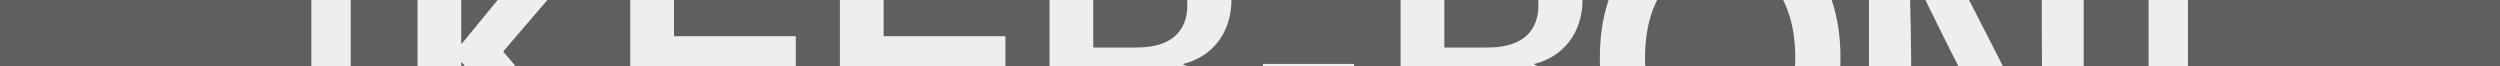
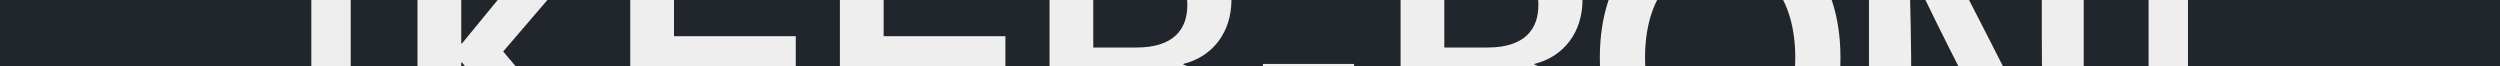
<svg xmlns="http://www.w3.org/2000/svg" width="1440" height="38" viewBox="0 0 1440 38" fill="none">
  <mask id="mask0_182_1536" style="mask-type:alpha" maskUnits="userSpaceOnUse" x="0" y="0" width="1440" height="38">
    <rect width="1440" height="38" fill="#C4C4C4" />
  </mask>
  <g mask="url(#mask0_182_1536)">
-     <rect y="-331" width="1440" height="800" fill="#5F5F5F" />
+     <rect y="-331" width="1440" height="800" fill="#20262C" />
    <path d="M226.16 -44.91V-59.61H179.33V127.29H226.16V112.59H202.01V-44.91H226.16ZM1260.27 -59.61H1213.44V-44.91H1237.59V112.59H1213.44V127.29H1260.27V-59.61Z" fill="#EEEEEE" />
-     <path d="M289.26 17.67L350.37 -53.52H320.13L265.53 13.05H265.11V-53.52H239.91V96H265.11V23.97H265.53L323.28 96H355.83L289.26 17.67ZM462.417 -31.68V-53.52H362.457V96H464.517V74.16H387.657V30.48H457.797V8.85H387.657V-31.68H462.417ZM583.167 -31.68V-53.52H483.207V96H585.267V74.16H508.407V30.48H578.547V8.85H508.407V-31.68H583.167ZM603.957 -53.52V96H629.157V35.94H650.787C666.117 35.94 672.627 41.61 678.507 58.41L691.107 96H718.617L703.287 53.79C696.567 35.1 691.737 28.8 681.027 25.23V24.81C698.037 20.61 708.747 6.54 708.747 -12.15C708.747 -38.19 692.157 -53.52 655.407 -53.52H603.957ZM629.157 -32.73H652.677C672.417 -32.73 683.337 -25.59 683.337 -9.63C683.547 5.28 674.937 15.36 654.147 15.36H629.157V-32.73ZM779.374 44.55V24.81H726.874V44.55H779.374ZM806.164 -53.52V96H831.364V35.94H852.994C868.324 35.94 874.834 41.61 880.714 58.41L893.314 96H920.824L905.494 53.79C898.774 35.1 893.944 28.8 883.234 25.23V24.81C900.244 20.61 910.954 6.54 910.954 -12.15C910.954 -38.19 894.364 -53.52 857.614 -53.52H806.164ZM831.364 -32.73H854.884C874.624 -32.73 885.544 -25.59 885.544 -9.63C885.754 5.28 877.144 15.36 856.354 15.36H831.364V-32.73ZM990.235 -56.67C947.395 -56.67 920.935 -26.85 920.935 21.24C920.935 69.33 947.395 99.15 990.235 99.15C1033.08 99.15 1059.54 69.33 1059.54 21.24C1059.54 -26.85 1033.08 -56.67 990.235 -56.67ZM990.235 -34.2C1016.91 -34.2 1033.5 -12.99 1033.5 21.24C1033.5 55.47 1016.91 76.68 990.235 76.68C963.565 76.68 946.975 55.47 946.975 21.24C946.975 -12.99 963.565 -34.2 990.235 -34.2ZM1199.65 96V-53.52H1175.5V5.28C1175.5 27.96 1175.92 50.64 1176.55 73.32H1176.13C1166.05 51.9 1155.34 30.27 1144.42 9.06L1112.29 -53.52H1075.96V96H1100.32V37.2C1100.32 14.52 1099.9 -8.16 1099.06 -30.84H1099.48C1109.56 -9.42 1120.27 12.21 1131.19 33.42L1163.53 96H1199.65Z" fill="#5F5F5F" />
+     <path d="M289.26 17.67L350.37 -53.52H320.13L265.53 13.05H265.11V-53.52H239.91V96H265.11V23.97H265.53L323.28 96H355.83L289.26 17.67ZM462.417 -31.68V-53.52H362.457V96H464.517V74.16H387.657V30.48H457.797V8.85H387.657V-31.68H462.417ZM583.167 -31.68V-53.52H483.207V96H585.267V74.16H508.407V30.48H578.547V8.85H508.407V-31.68H583.167ZM603.957 -53.52V96H629.157V35.94H650.787C666.117 35.94 672.627 41.61 678.507 58.41L691.107 96H718.617L703.287 53.79C696.567 35.1 691.737 28.8 681.027 25.23V24.81C698.037 20.61 708.747 6.54 708.747 -12.15C708.747 -38.19 692.157 -53.52 655.407 -53.52H603.957ZM629.157 -32.73H652.677C672.417 -32.73 683.337 -25.59 683.337 -9.63C683.547 5.28 674.937 15.36 654.147 15.36H629.157V-32.73ZM779.374 44.55V24.81H726.874V44.55H779.374ZM806.164 -53.52V96H831.364V35.94H852.994C868.324 35.94 874.834 41.61 880.714 58.41L893.314 96H920.824L905.494 53.79C898.774 35.1 893.944 28.8 883.234 25.23V24.81C900.244 20.61 910.954 6.54 910.954 -12.15C910.954 -38.19 894.364 -53.52 857.614 -53.52H806.164ZM831.364 -32.73H854.884C874.624 -32.73 885.544 -25.59 885.544 -9.63C885.754 5.28 877.144 15.36 856.354 15.36H831.364V-32.73ZM990.235 -56.67C947.395 -56.67 920.935 -26.85 920.935 21.24C920.935 69.33 947.395 99.15 990.235 99.15C1033.08 99.15 1059.54 69.33 1059.54 21.24C1059.54 -26.85 1033.08 -56.67 990.235 -56.67ZM990.235 -34.2C1016.91 -34.2 1033.5 -12.99 1033.5 21.24C1033.5 55.47 1016.91 76.68 990.235 76.68C963.565 76.68 946.975 55.47 946.975 21.24C946.975 -12.99 963.565 -34.2 990.235 -34.2ZM1199.65 96V-53.52H1175.5V5.28C1175.5 27.96 1175.92 50.64 1176.55 73.32H1176.13C1166.05 51.9 1155.34 30.27 1144.42 9.06L1112.29 -53.52H1075.96V96H1100.32V37.2C1100.32 14.52 1099.9 -8.16 1099.06 -30.84H1099.48C1109.56 -9.42 1120.27 12.21 1131.19 33.42L1163.53 96H1199.65Z" fill="#20262C" />
    <path d="M289.83 29.67L350.94 -41.52H320.7L266.1 25.05H265.68V-41.52H240.48V108H265.68V35.97H266.1L323.85 108H356.4L289.83 29.67ZM462.986 -19.68V-41.52H363.026V108H465.086V86.16H388.226V42.48H458.366V20.85H388.226V-19.68H462.986ZM583.736 -19.68V-41.52H483.776V108H585.836V86.16H508.976V42.48H579.116V20.85H508.976V-19.68H583.736ZM604.526 -41.52V108H629.726V47.94H651.356C666.686 47.94 673.196 53.61 679.076 70.41L691.676 108H719.186L703.856 65.79C697.136 47.1 692.306 40.8 681.596 37.23V36.81C698.606 32.61 709.316 18.54 709.316 -0.15C709.316 -26.19 692.726 -41.52 655.976 -41.52H604.526ZM629.726 -20.73H653.246C672.986 -20.73 683.906 -13.59 683.906 2.37C684.116 17.28 675.506 27.36 654.716 27.36H629.726V-20.73ZM779.944 56.55V36.81H727.444V56.55H779.944ZM806.734 -41.52V108H831.934V47.94H853.564C868.894 47.94 875.404 53.61 881.284 70.41L893.884 108H921.394L906.064 65.79C899.344 47.1 894.514 40.8 883.804 37.23V36.81C900.814 32.61 911.524 18.54 911.524 -0.15C911.524 -26.19 894.934 -41.52 858.184 -41.52H806.734ZM831.934 -20.73H855.454C875.194 -20.73 886.114 -13.59 886.114 2.37C886.324 17.28 877.714 27.36 856.924 27.36H831.934V-20.73ZM990.805 -44.67C947.965 -44.67 921.505 -14.85 921.505 33.24C921.505 81.33 947.965 111.15 990.805 111.15C1033.65 111.15 1060.11 81.33 1060.11 33.24C1060.11 -14.85 1033.65 -44.67 990.805 -44.67ZM990.805 -22.2C1017.48 -22.2 1034.07 -0.99 1034.07 33.24C1034.07 67.47 1017.48 88.68 990.805 88.68C964.135 88.68 947.545 67.47 947.545 33.24C947.545 -0.99 964.135 -22.2 990.805 -22.2ZM1200.22 108V-41.52H1176.07V17.28C1176.07 39.96 1176.49 62.64 1177.12 85.32H1176.7C1166.62 63.9 1155.91 42.27 1144.99 21.06L1112.86 -41.52H1076.53V108H1100.89V49.2C1100.89 26.52 1100.47 3.84 1099.63 -18.84H1100.05C1110.13 2.58 1120.84 24.21 1131.76 45.42L1164.1 108H1200.22Z" fill="#EEEEEE" />
  </g>
</svg>
